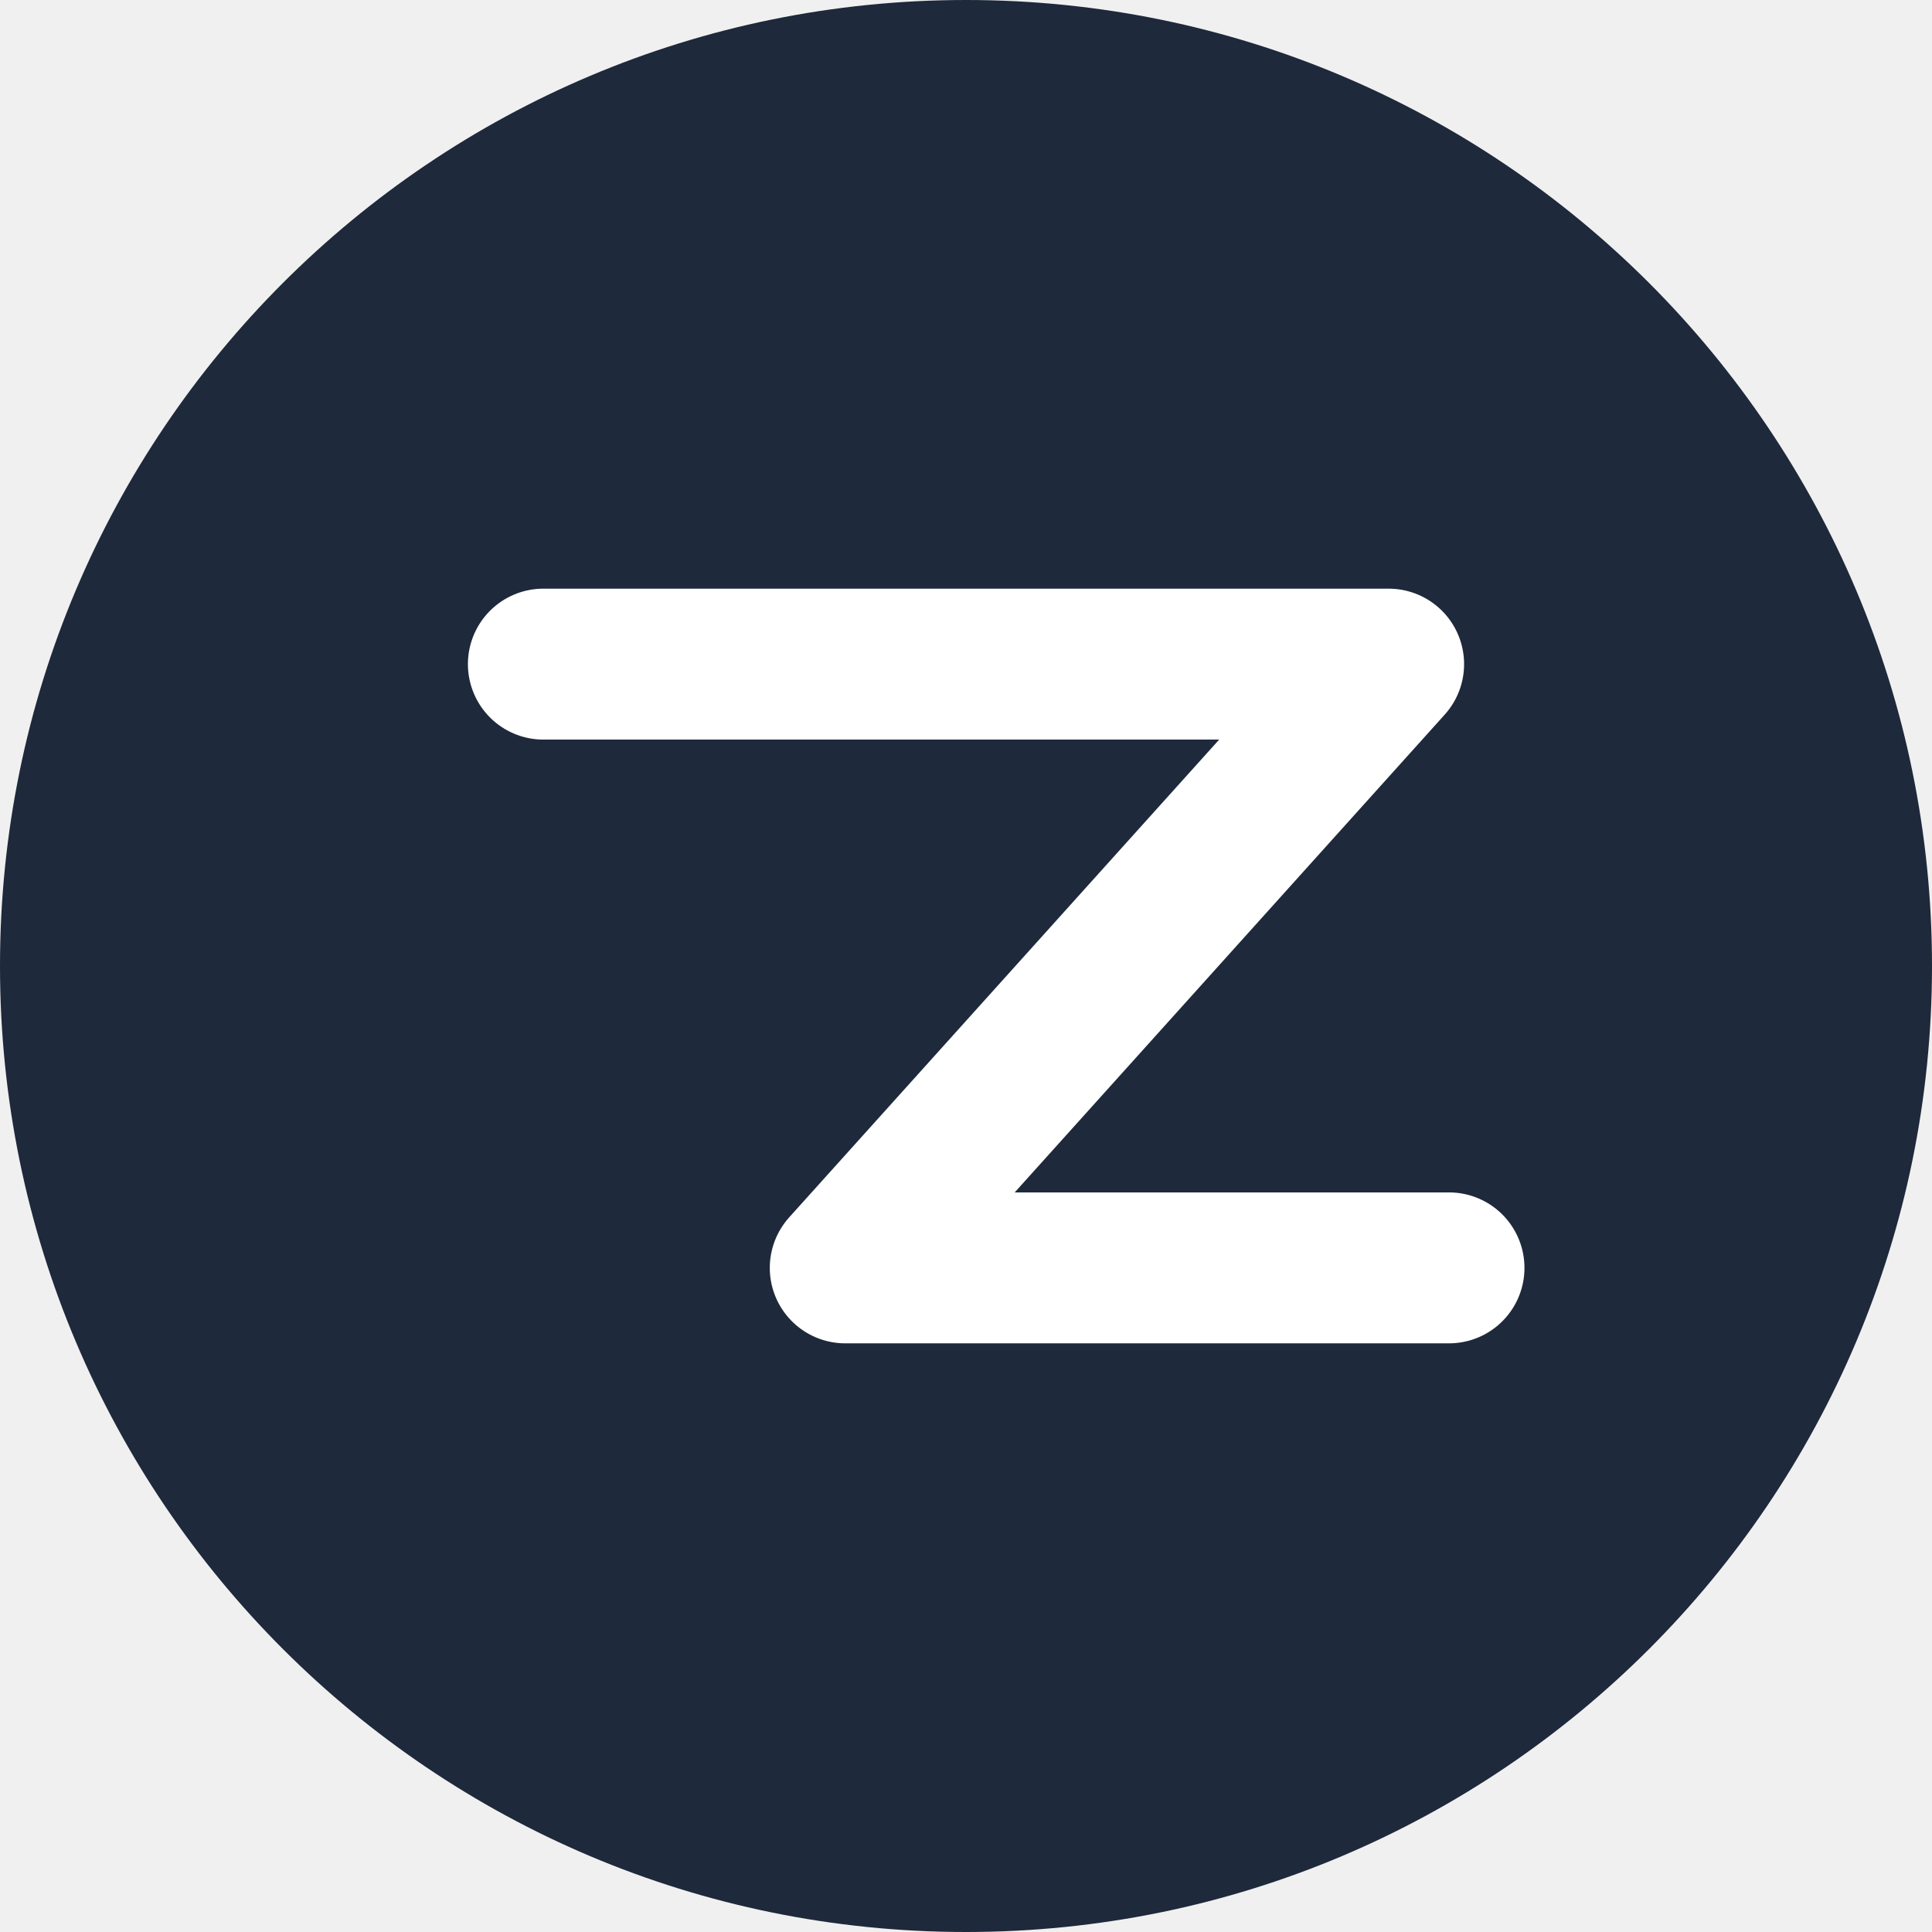
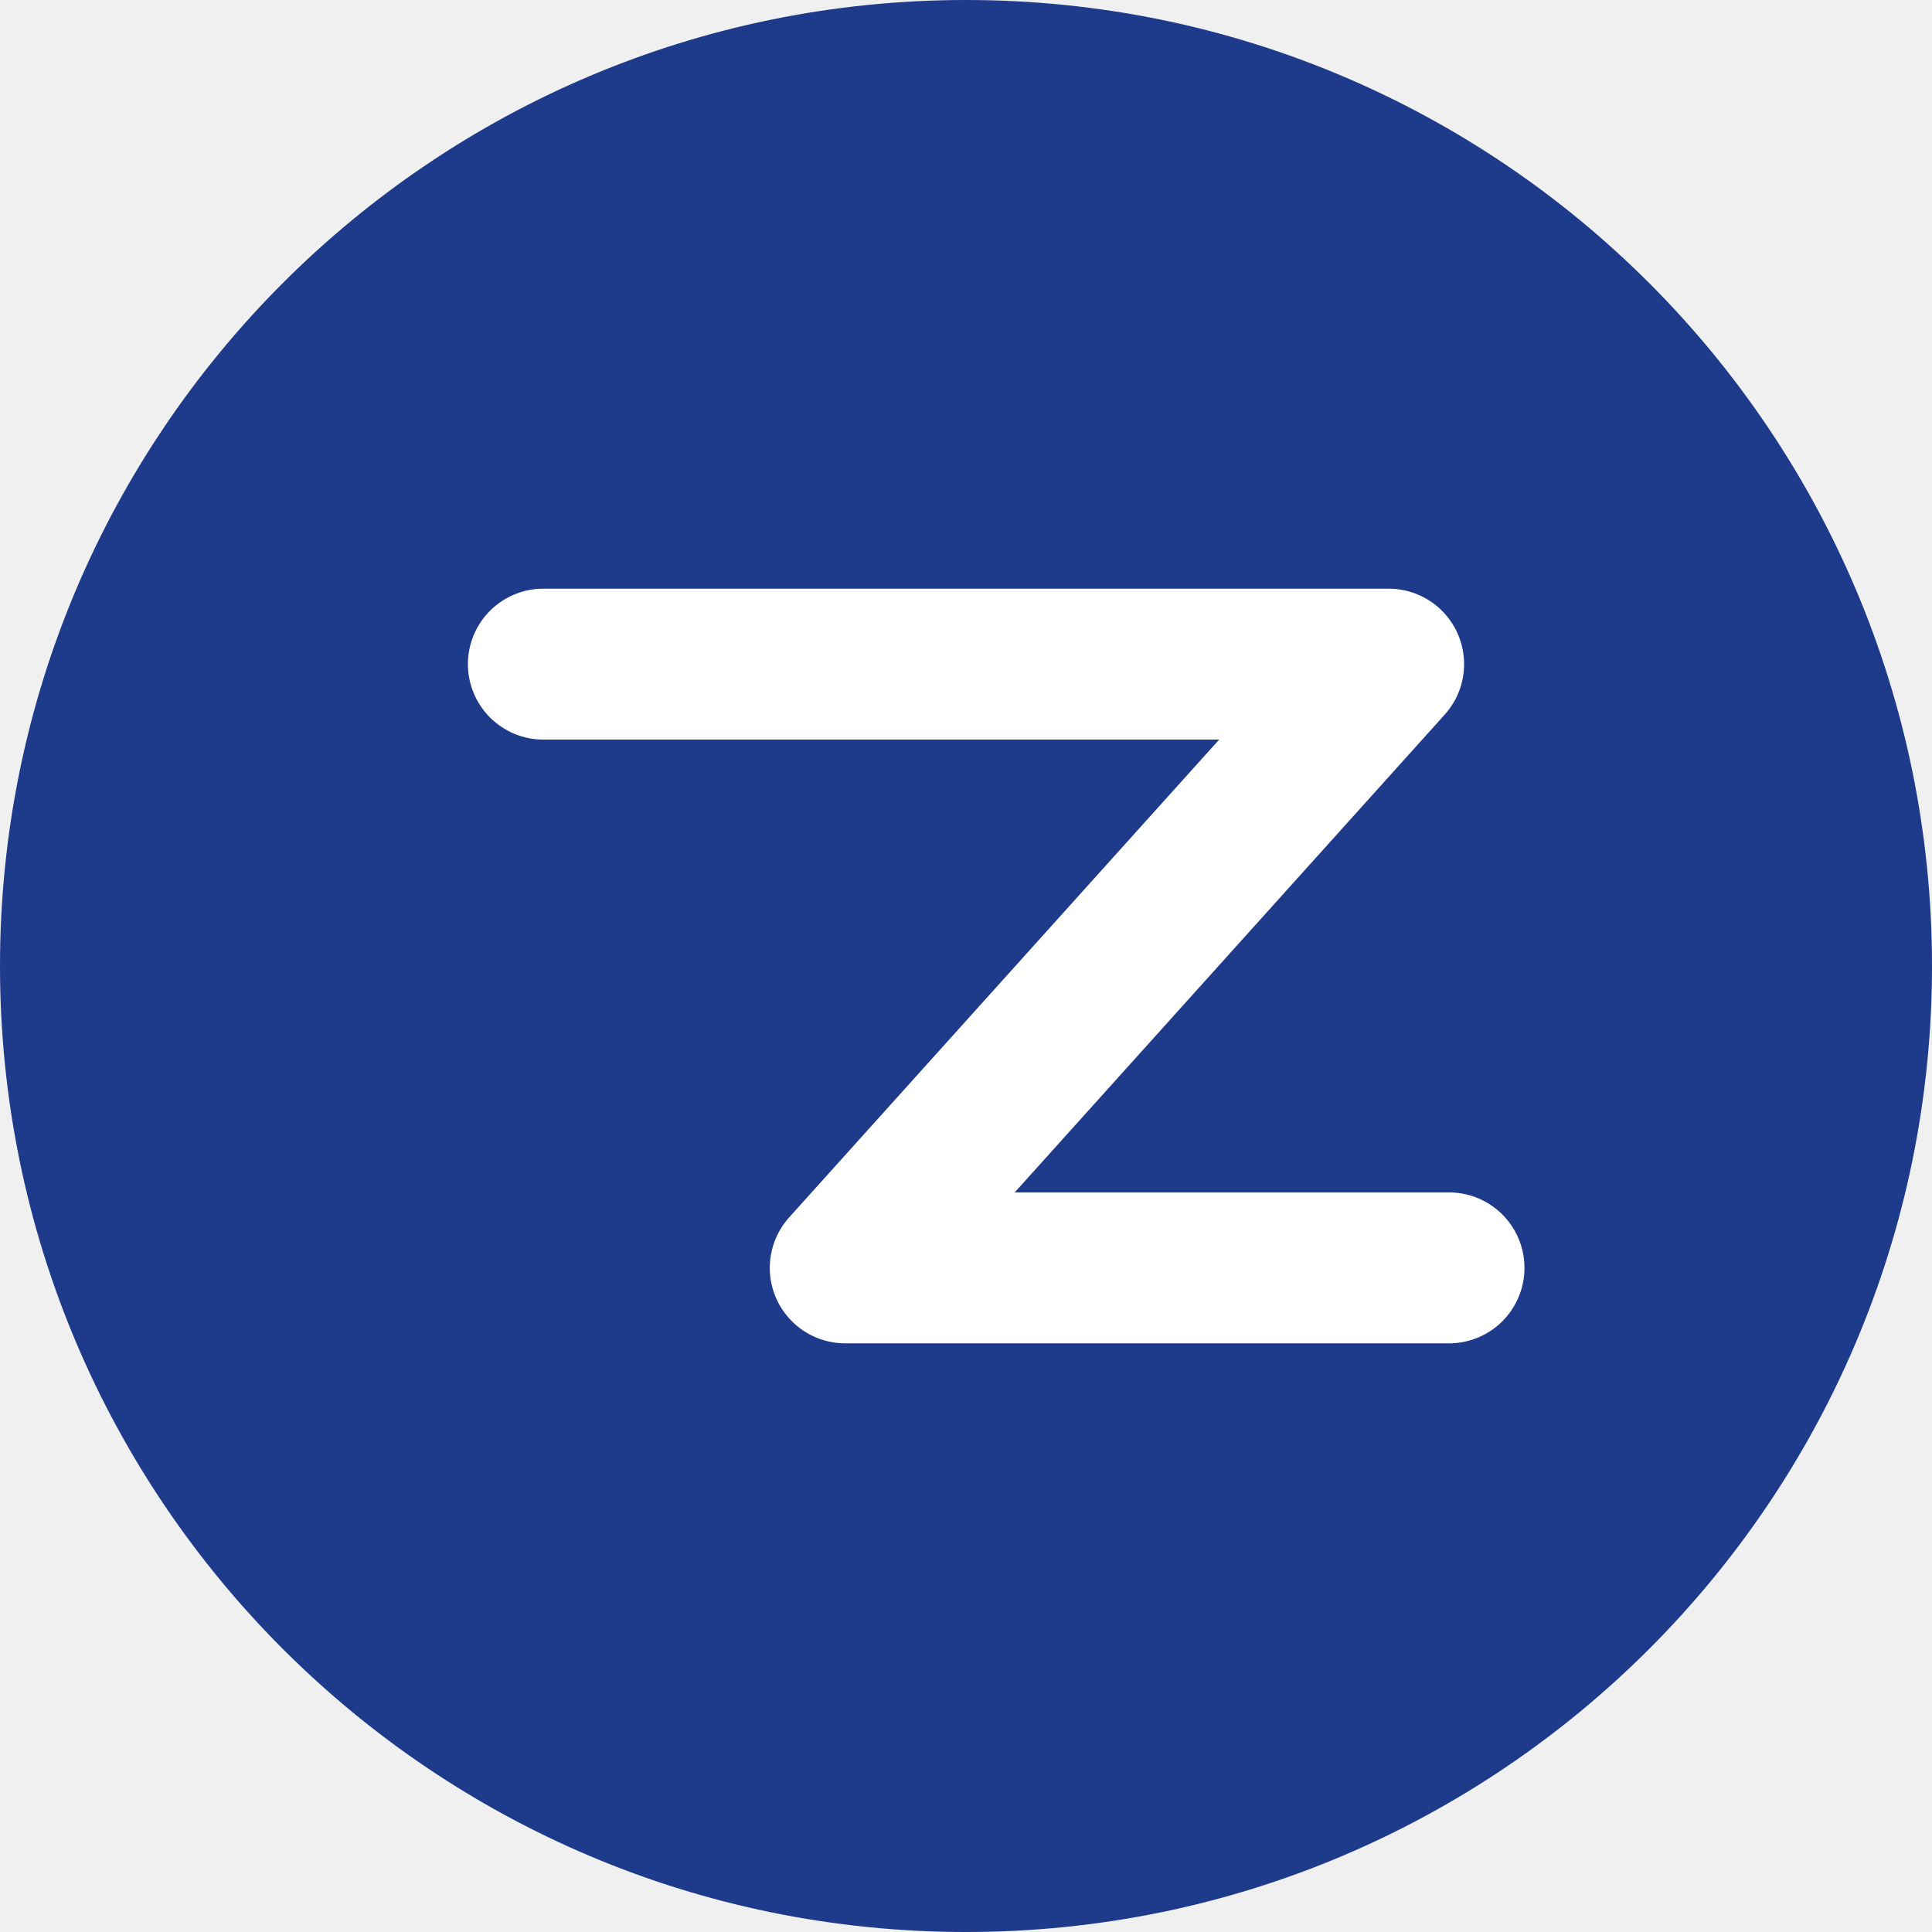
<svg xmlns="http://www.w3.org/2000/svg" viewBox="0 0 32 32" fill="none">
-   <circle cx="16" cy="16" r="16" fill="#1e293b" />
+   <circle cx="16" cy="16" r="16" fill="#1E3A8A" />
  <path d="M9 11h14l-9 10h10" stroke="white" stroke-width="2.5" stroke-linecap="round" stroke-linejoin="round" fill="none" />
</svg>
